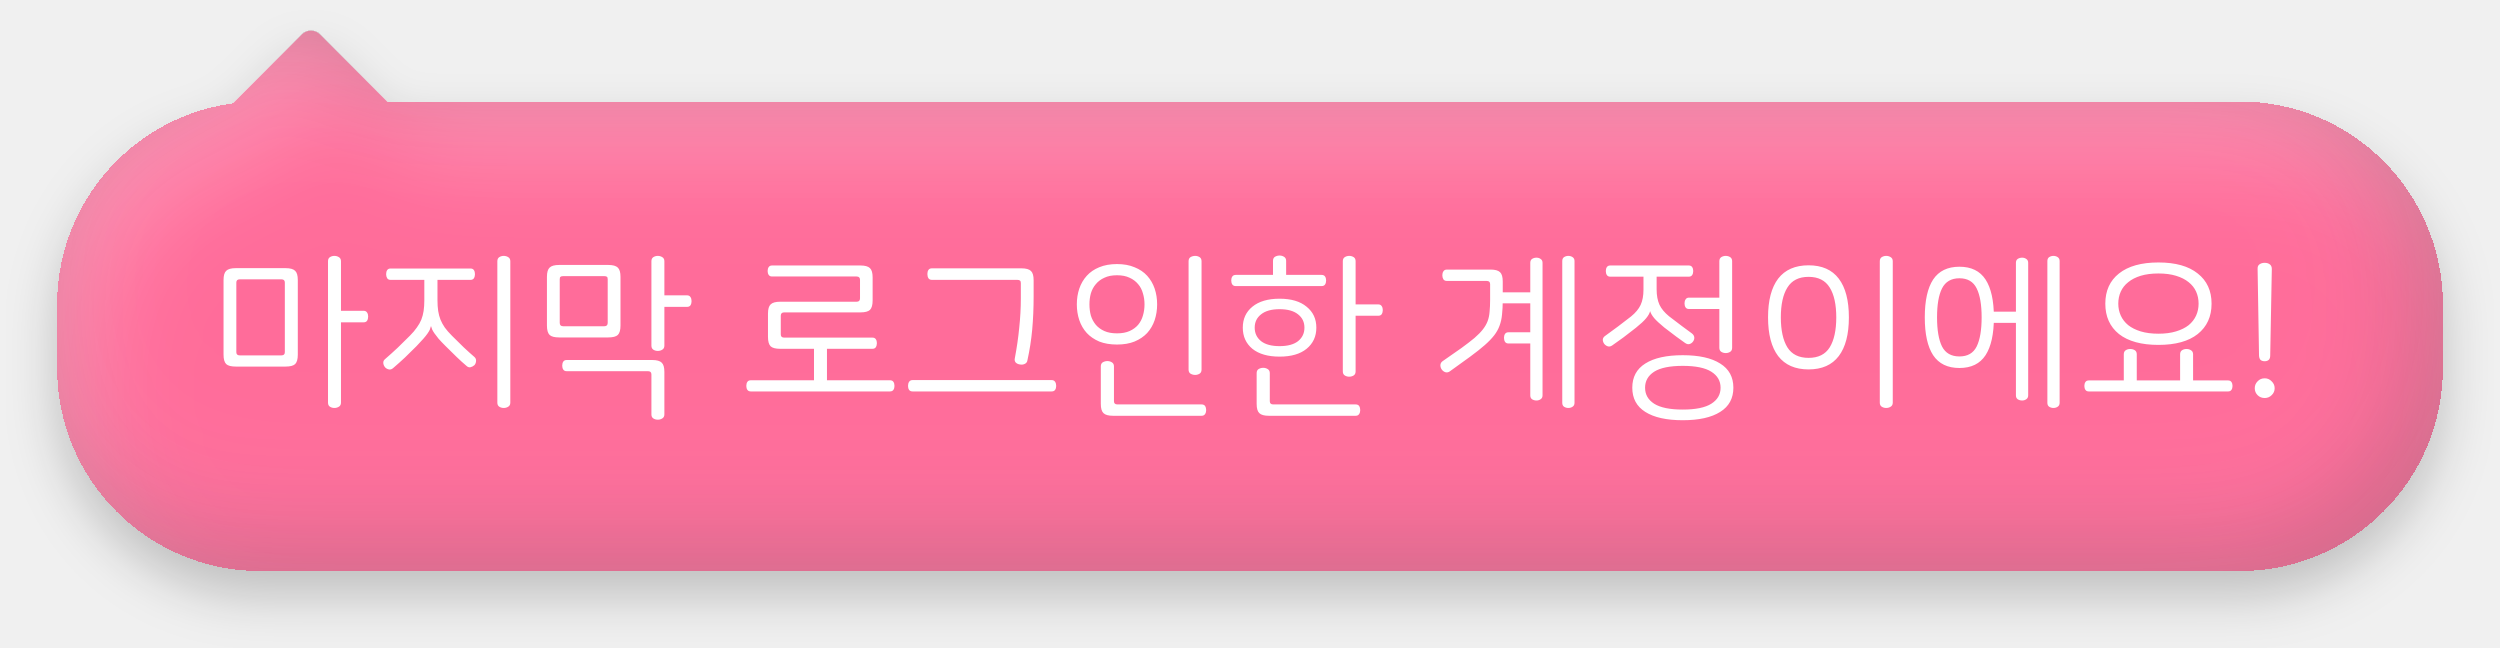
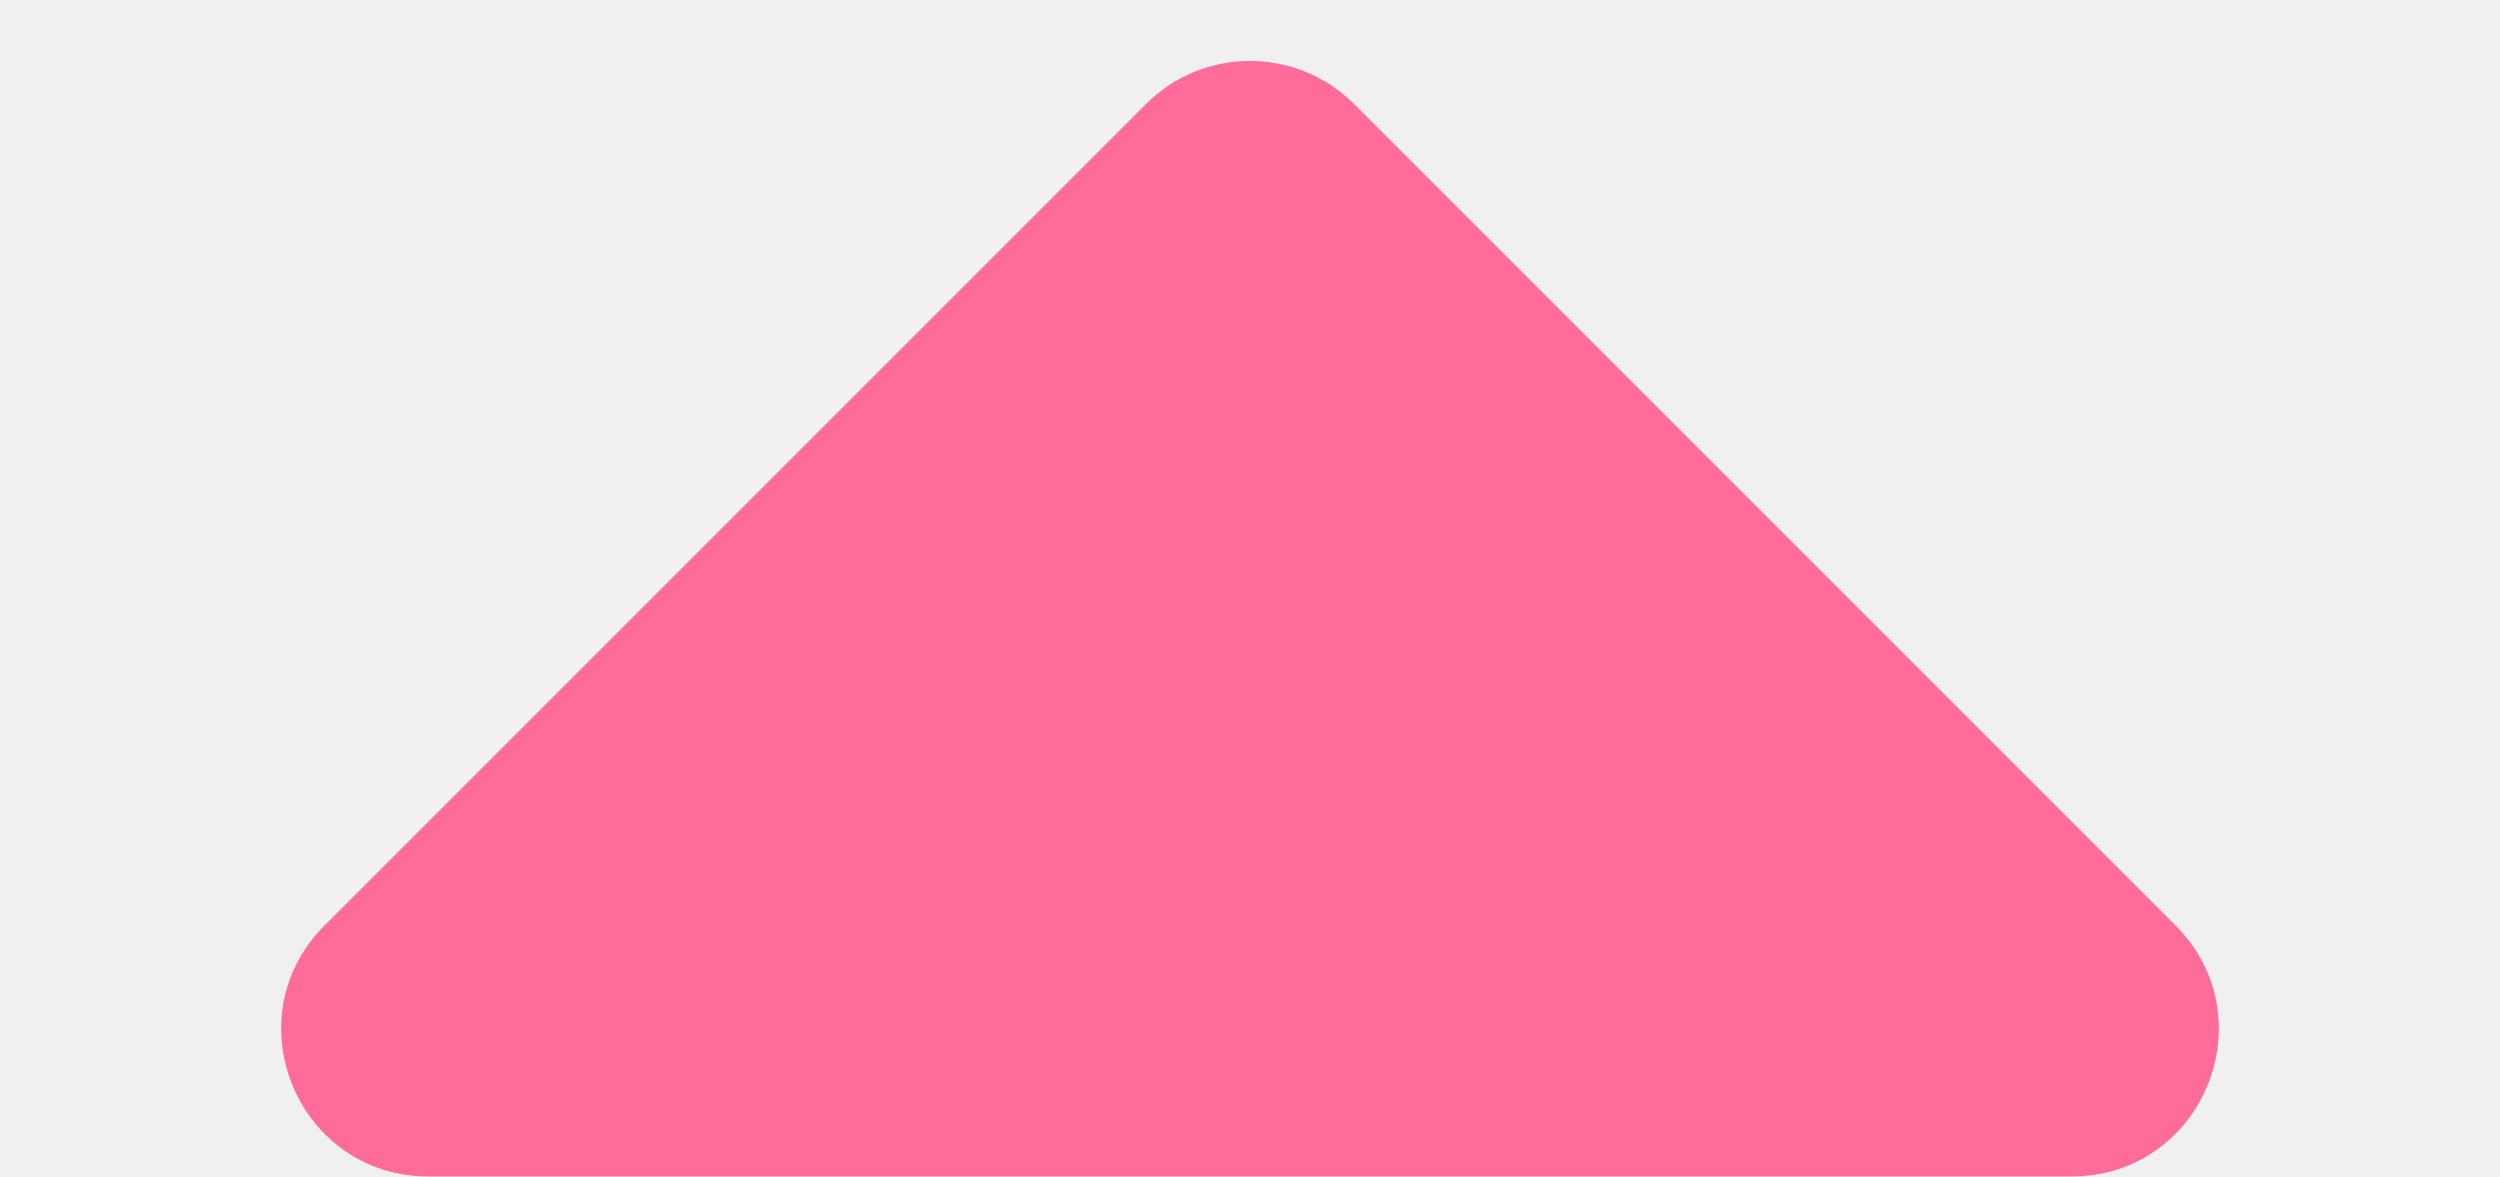
- <svg xmlns="http://www.w3.org/2000/svg" width="197" height="51" viewBox="0 0 197 51" fill="none">
-   <g filter="url(#filter0_diii_988_2071)">
-     <rect x="4.5" y="8" width="188" height="37" rx="16" fill="#FF6C9A" shape-rendering="crispEdges" />
-     <path d="M22.501 21.13C22.865 21.13 23.117 21.2 23.257 21.34C23.397 21.471 23.467 21.713 23.467 22.068V27.948C23.467 28.303 23.397 28.55 23.257 28.69C23.117 28.821 22.865 28.886 22.501 28.886H18.581C18.217 28.886 17.965 28.821 17.825 28.69C17.685 28.55 17.615 28.303 17.615 27.948V22.068C17.615 21.713 17.685 21.471 17.825 21.34C17.965 21.2 18.217 21.13 18.581 21.13H22.501ZM18.889 22.012C18.711 22.012 18.623 22.096 18.623 22.264V27.752C18.623 27.92 18.711 28.004 18.889 28.004H22.179C22.356 28.004 22.445 27.92 22.445 27.752V22.264C22.445 22.096 22.356 22.012 22.179 22.012H18.889ZM26.351 20.164C26.481 20.164 26.598 20.197 26.701 20.262C26.813 20.327 26.869 20.435 26.869 20.584V24.49H28.647C28.777 24.49 28.871 24.537 28.927 24.63C28.983 24.714 29.011 24.817 29.011 24.938C29.011 25.069 28.983 25.181 28.927 25.274C28.871 25.358 28.777 25.4 28.647 25.4H26.869V31.728C26.869 31.877 26.813 31.985 26.701 32.05C26.598 32.115 26.481 32.148 26.351 32.148C26.22 32.148 26.103 32.115 26.001 32.05C25.898 31.985 25.847 31.877 25.847 31.728V20.584C25.847 20.435 25.898 20.327 26.001 20.262C26.103 20.197 26.22 20.164 26.351 20.164ZM37.077 21.158C37.198 21.158 37.287 21.2 37.343 21.284C37.399 21.368 37.427 21.475 37.427 21.606C37.427 21.727 37.399 21.835 37.343 21.928C37.287 22.012 37.198 22.054 37.077 22.054H34.473V23.664C34.473 23.972 34.492 24.252 34.529 24.504C34.566 24.747 34.627 24.975 34.711 25.19C34.795 25.395 34.907 25.601 35.047 25.806C35.196 26.011 35.383 26.226 35.607 26.45C35.924 26.767 36.237 27.075 36.545 27.374C36.853 27.663 37.133 27.915 37.385 28.13C37.488 28.223 37.53 28.335 37.511 28.466C37.502 28.587 37.46 28.69 37.385 28.774C37.292 28.858 37.184 28.914 37.063 28.942C36.951 28.961 36.844 28.919 36.741 28.816C36.508 28.62 36.256 28.391 35.985 28.13C35.714 27.869 35.42 27.579 35.103 27.262C34.879 27.038 34.697 26.847 34.557 26.688C34.426 26.529 34.319 26.389 34.235 26.268C34.151 26.147 34.09 26.044 34.053 25.96C34.016 25.867 33.988 25.783 33.969 25.708H33.955C33.936 25.792 33.908 25.881 33.871 25.974C33.834 26.058 33.773 26.161 33.689 26.282C33.605 26.403 33.493 26.543 33.353 26.702C33.213 26.861 33.036 27.052 32.821 27.276C32.504 27.593 32.2 27.892 31.911 28.172C31.622 28.443 31.314 28.718 30.987 28.998C30.875 29.101 30.758 29.138 30.637 29.11C30.516 29.082 30.418 29.026 30.343 28.942C30.259 28.839 30.212 28.727 30.203 28.606C30.194 28.485 30.24 28.382 30.343 28.298C30.698 27.99 31.034 27.687 31.351 27.388C31.668 27.08 31.986 26.767 32.303 26.45C32.527 26.226 32.709 26.011 32.849 25.806C32.998 25.601 33.115 25.395 33.199 25.19C33.283 24.975 33.344 24.747 33.381 24.504C33.418 24.252 33.437 23.972 33.437 23.664V22.054H30.777C30.656 22.054 30.567 22.012 30.511 21.928C30.455 21.835 30.427 21.727 30.427 21.606C30.427 21.475 30.455 21.368 30.511 21.284C30.567 21.2 30.656 21.158 30.777 21.158H37.077ZM39.695 20.164C39.826 20.164 39.942 20.197 40.045 20.262C40.157 20.327 40.213 20.435 40.213 20.584V31.728C40.213 31.877 40.157 31.985 40.045 32.05C39.942 32.115 39.826 32.148 39.695 32.148C39.564 32.148 39.448 32.115 39.345 32.05C39.242 31.985 39.191 31.877 39.191 31.728V20.584C39.191 20.435 39.242 20.327 39.345 20.262C39.448 20.197 39.564 20.164 39.695 20.164ZM47.929 20.878C48.293 20.878 48.545 20.948 48.685 21.088C48.825 21.219 48.895 21.461 48.895 21.816V25.652C48.895 26.007 48.825 26.254 48.685 26.394C48.545 26.525 48.293 26.59 47.929 26.59H44.065C43.701 26.59 43.449 26.525 43.309 26.394C43.169 26.254 43.099 26.007 43.099 25.652V21.816C43.099 21.461 43.169 21.219 43.309 21.088C43.449 20.948 43.701 20.878 44.065 20.878H47.929ZM44.373 21.76C44.27 21.76 44.2 21.779 44.163 21.816C44.126 21.844 44.107 21.909 44.107 22.012V25.442C44.107 25.619 44.196 25.708 44.373 25.708H47.621C47.798 25.708 47.887 25.619 47.887 25.442V22.012C47.887 21.909 47.868 21.844 47.831 21.816C47.794 21.779 47.724 21.76 47.621 21.76H44.373ZM51.835 20.164C51.966 20.164 52.083 20.197 52.185 20.262C52.297 20.327 52.353 20.435 52.353 20.584V23.272H54.131C54.262 23.272 54.355 23.319 54.411 23.412C54.467 23.496 54.495 23.603 54.495 23.734C54.495 23.855 54.467 23.963 54.411 24.056C54.355 24.14 54.262 24.182 54.131 24.182H52.353V27.234C52.353 27.383 52.297 27.491 52.185 27.556C52.083 27.621 51.966 27.654 51.835 27.654C51.705 27.654 51.588 27.621 51.485 27.556C51.383 27.491 51.331 27.383 51.331 27.234V20.584C51.331 20.435 51.383 20.327 51.485 20.262C51.588 20.197 51.705 20.164 51.835 20.164ZM51.387 28.368C51.751 28.368 52.003 28.438 52.143 28.578C52.283 28.709 52.353 28.951 52.353 29.306V32.652C52.353 32.801 52.297 32.909 52.185 32.974C52.083 33.039 51.966 33.072 51.835 33.072C51.705 33.072 51.588 33.039 51.485 32.974C51.383 32.909 51.331 32.801 51.331 32.652V29.502C51.331 29.334 51.242 29.25 51.065 29.25H44.653C44.532 29.25 44.443 29.208 44.387 29.124C44.331 29.04 44.303 28.937 44.303 28.816C44.303 28.685 44.331 28.578 44.387 28.494C44.443 28.41 44.532 28.368 44.653 28.368H51.387ZM67.797 20.92C68.161 20.92 68.413 20.99 68.553 21.13C68.693 21.261 68.763 21.503 68.763 21.858V23.678C68.763 24.033 68.693 24.28 68.553 24.42C68.413 24.551 68.161 24.616 67.797 24.616H61.791C61.614 24.616 61.525 24.705 61.525 24.882V26.352C61.525 26.52 61.614 26.604 61.791 26.604H68.749C68.871 26.604 68.959 26.646 69.015 26.73C69.071 26.814 69.099 26.917 69.099 27.038C69.099 27.159 69.071 27.267 69.015 27.36C68.959 27.444 68.871 27.486 68.749 27.486H61.483C61.119 27.486 60.867 27.421 60.727 27.29C60.587 27.15 60.517 26.903 60.517 26.548V24.714C60.517 24.359 60.587 24.117 60.727 23.986C60.867 23.846 61.119 23.776 61.483 23.776H67.503C67.681 23.776 67.769 23.687 67.769 23.51V22.054C67.769 21.877 67.681 21.788 67.503 21.788H60.839C60.718 21.788 60.629 21.746 60.573 21.662C60.517 21.578 60.489 21.475 60.489 21.354C60.489 21.233 60.517 21.13 60.573 21.046C60.629 20.962 60.718 20.92 60.839 20.92H67.797ZM65.165 29.964H70.121C70.252 29.964 70.345 30.006 70.401 30.09C70.457 30.174 70.485 30.281 70.485 30.412C70.485 30.533 70.457 30.636 70.401 30.72C70.345 30.804 70.252 30.846 70.121 30.846H59.173C59.043 30.846 58.949 30.804 58.893 30.72C58.837 30.636 58.809 30.533 58.809 30.412C58.809 30.281 58.837 30.174 58.893 30.09C58.949 30.006 59.043 29.964 59.173 29.964H64.143V27.01H65.165V29.964ZM80.484 21.144C80.847 21.144 81.1 21.214 81.24 21.354C81.379 21.485 81.45 21.727 81.45 22.082V23.328C81.45 24.271 81.412 25.153 81.338 25.974C81.263 26.786 81.137 27.593 80.96 28.396C80.941 28.527 80.871 28.62 80.749 28.676C80.638 28.732 80.507 28.746 80.358 28.718C80.227 28.699 80.12 28.648 80.035 28.564C79.961 28.471 79.938 28.363 79.966 28.242C80.124 27.411 80.241 26.604 80.316 25.82C80.4 25.036 80.442 24.266 80.442 23.51V22.306C80.442 22.203 80.418 22.138 80.371 22.11C80.334 22.073 80.269 22.054 80.175 22.054H73.442C73.311 22.054 73.218 22.012 73.162 21.928C73.106 21.835 73.078 21.723 73.078 21.592C73.078 21.461 73.106 21.354 73.162 21.27C73.218 21.186 73.311 21.144 73.442 21.144H80.484ZM82.864 29.95C82.994 29.95 83.088 29.997 83.144 30.09C83.2 30.174 83.228 30.281 83.228 30.412C83.228 30.533 83.2 30.636 83.144 30.72C83.088 30.804 82.994 30.846 82.864 30.846H71.915C71.785 30.846 71.692 30.804 71.635 30.72C71.579 30.636 71.552 30.533 71.552 30.412C71.552 30.281 71.579 30.174 71.635 30.09C71.692 29.997 71.785 29.95 71.915 29.95H82.864ZM88.018 20.808C88.55 20.808 89.012 20.892 89.404 21.06C89.805 21.219 90.136 21.443 90.398 21.732C90.659 22.021 90.855 22.357 90.986 22.74C91.116 23.123 91.182 23.538 91.182 23.986C91.182 24.425 91.116 24.84 90.986 25.232C90.855 25.615 90.659 25.951 90.398 26.24C90.136 26.52 89.805 26.744 89.404 26.912C89.012 27.071 88.55 27.15 88.018 27.15C87.486 27.15 87.019 27.071 86.618 26.912C86.226 26.744 85.899 26.52 85.638 26.24C85.376 25.951 85.18 25.615 85.05 25.232C84.919 24.84 84.854 24.425 84.854 23.986C84.854 23.538 84.919 23.123 85.05 22.74C85.18 22.357 85.376 22.021 85.638 21.732C85.899 21.443 86.226 21.219 86.618 21.06C87.019 20.892 87.486 20.808 88.018 20.808ZM88.018 21.69C87.626 21.69 87.294 21.755 87.024 21.886C86.753 22.007 86.529 22.175 86.352 22.39C86.174 22.595 86.044 22.838 85.96 23.118C85.885 23.389 85.848 23.678 85.848 23.986C85.848 24.294 85.885 24.588 85.96 24.868C86.044 25.139 86.174 25.381 86.352 25.596C86.529 25.801 86.753 25.965 87.024 26.086C87.294 26.207 87.626 26.268 88.018 26.268C88.41 26.268 88.741 26.207 89.012 26.086C89.282 25.965 89.506 25.801 89.684 25.596C89.861 25.381 89.987 25.139 90.062 24.868C90.146 24.588 90.188 24.294 90.188 23.986C90.188 23.678 90.146 23.389 90.062 23.118C89.987 22.838 89.861 22.595 89.684 22.39C89.506 22.175 89.282 22.007 89.012 21.886C88.741 21.755 88.41 21.69 88.018 21.69ZM94.178 20.164C94.308 20.164 94.425 20.197 94.528 20.262C94.63 20.327 94.682 20.435 94.682 20.584V29.124C94.682 29.273 94.63 29.381 94.528 29.446C94.425 29.511 94.308 29.544 94.178 29.544C94.047 29.544 93.926 29.511 93.814 29.446C93.711 29.381 93.66 29.273 93.66 29.124V20.584C93.66 20.435 93.711 20.327 93.814 20.262C93.926 20.197 94.047 20.164 94.178 20.164ZM87.262 28.452C87.392 28.452 87.509 28.485 87.612 28.55C87.724 28.615 87.78 28.723 87.78 28.872V31.616C87.78 31.784 87.868 31.868 88.046 31.868H94.682C94.812 31.868 94.906 31.91 94.962 31.994C95.018 32.087 95.046 32.195 95.046 32.316C95.046 32.437 95.018 32.54 94.962 32.624C94.906 32.717 94.812 32.764 94.682 32.764H87.71C87.346 32.764 87.094 32.694 86.954 32.554C86.814 32.423 86.744 32.181 86.744 31.826V28.872C86.744 28.723 86.795 28.615 86.898 28.55C87.01 28.485 87.131 28.452 87.262 28.452ZM100.83 23.538C101.745 23.538 102.454 23.748 102.958 24.168C103.471 24.579 103.728 25.129 103.728 25.82C103.728 26.511 103.471 27.066 102.958 27.486C102.454 27.897 101.745 28.102 100.83 28.102C99.915 28.102 99.201 27.897 98.688 27.486C98.184 27.066 97.932 26.511 97.932 25.82C97.932 25.129 98.184 24.579 98.688 24.168C99.201 23.748 99.915 23.538 100.83 23.538ZM100.83 20.136C100.961 20.136 101.077 20.169 101.18 20.234C101.292 20.299 101.348 20.407 101.348 20.556V21.662H104.134C104.265 21.662 104.358 21.704 104.414 21.788C104.47 21.872 104.498 21.975 104.498 22.096C104.498 22.227 104.47 22.334 104.414 22.418C104.358 22.502 104.265 22.544 104.134 22.544H97.386C97.255 22.544 97.162 22.502 97.106 22.418C97.05 22.334 97.022 22.227 97.022 22.096C97.022 21.975 97.05 21.872 97.106 21.788C97.162 21.704 97.255 21.662 97.386 21.662H100.312V20.556C100.312 20.407 100.363 20.299 100.466 20.234C100.578 20.169 100.699 20.136 100.83 20.136ZM100.83 24.364C100.195 24.364 99.71 24.499 99.374 24.77C99.038 25.031 98.87 25.381 98.87 25.82C98.87 26.259 99.038 26.613 99.374 26.884C99.71 27.145 100.195 27.276 100.83 27.276C101.465 27.276 101.95 27.145 102.286 26.884C102.622 26.613 102.79 26.259 102.79 25.82C102.79 25.381 102.622 25.031 102.286 24.77C101.95 24.499 101.465 24.364 100.83 24.364ZM106.318 20.164C106.449 20.164 106.565 20.197 106.668 20.262C106.771 20.327 106.822 20.435 106.822 20.584V23.986H108.6C108.731 23.986 108.824 24.033 108.88 24.126C108.936 24.21 108.964 24.313 108.964 24.434C108.964 24.555 108.936 24.663 108.88 24.756C108.824 24.84 108.731 24.882 108.6 24.882H106.822V29.264C106.822 29.413 106.771 29.521 106.668 29.586C106.565 29.651 106.449 29.684 106.318 29.684C106.187 29.684 106.071 29.651 105.968 29.586C105.865 29.521 105.814 29.413 105.814 29.264V20.584C105.814 20.435 105.865 20.327 105.968 20.262C106.071 20.197 106.187 20.164 106.318 20.164ZM99.542 28.984C99.673 28.984 99.789 29.017 99.892 29.082C100.004 29.147 100.06 29.255 100.06 29.404V31.616C100.06 31.784 100.149 31.868 100.326 31.868H106.822C106.953 31.868 107.046 31.91 107.102 31.994C107.158 32.087 107.186 32.195 107.186 32.316C107.186 32.437 107.158 32.54 107.102 32.624C107.046 32.717 106.953 32.764 106.822 32.764H99.99C99.626 32.764 99.374 32.694 99.234 32.554C99.094 32.423 99.024 32.181 99.024 31.826V29.404C99.024 29.255 99.075 29.147 99.178 29.082C99.29 29.017 99.411 28.984 99.542 28.984ZM117.45 21.242C117.814 21.242 118.066 21.312 118.206 21.452C118.346 21.583 118.416 21.825 118.416 22.18V23.65C118.416 24.079 118.397 24.457 118.36 24.784C118.332 25.101 118.267 25.395 118.164 25.666C118.071 25.927 117.931 26.179 117.744 26.422C117.557 26.665 117.31 26.921 117.002 27.192C116.694 27.463 116.311 27.766 115.854 28.102C115.406 28.429 114.869 28.816 114.244 29.264C114.141 29.339 114.029 29.362 113.908 29.334C113.787 29.297 113.689 29.227 113.614 29.124C113.539 29.021 113.502 28.905 113.502 28.774C113.511 28.643 113.567 28.541 113.67 28.466C114.249 28.065 114.743 27.719 115.154 27.43C115.565 27.131 115.91 26.865 116.19 26.632C116.47 26.389 116.689 26.165 116.848 25.96C117.016 25.745 117.142 25.526 117.226 25.302C117.31 25.078 117.361 24.831 117.38 24.56C117.408 24.289 117.422 23.972 117.422 23.608V22.39C117.422 22.222 117.333 22.138 117.156 22.138H114.02C113.889 22.138 113.796 22.096 113.74 22.012C113.684 21.919 113.656 21.811 113.656 21.69C113.656 21.569 113.684 21.466 113.74 21.382C113.796 21.289 113.889 21.242 114.02 21.242H117.45ZM123.582 20.164C123.713 20.164 123.825 20.197 123.918 20.262C124.021 20.327 124.072 20.43 124.072 20.57V31.742C124.072 31.882 124.021 31.985 123.918 32.05C123.825 32.115 123.713 32.148 123.582 32.148C123.461 32.148 123.349 32.115 123.246 32.05C123.153 31.985 123.106 31.882 123.106 31.742V20.57C123.106 20.43 123.153 20.327 123.246 20.262C123.349 20.197 123.461 20.164 123.582 20.164ZM121.076 20.304C121.197 20.304 121.305 20.337 121.398 20.402C121.501 20.467 121.552 20.57 121.552 20.71V31.154C121.552 31.294 121.501 31.397 121.398 31.462C121.305 31.527 121.197 31.56 121.076 31.56C120.945 31.56 120.829 31.527 120.726 31.462C120.633 31.397 120.586 31.294 120.586 31.154V27.066H118.864C118.743 27.066 118.654 27.024 118.598 26.94C118.542 26.856 118.514 26.749 118.514 26.618C118.514 26.497 118.542 26.394 118.598 26.31C118.654 26.226 118.743 26.184 118.864 26.184H120.586V23.902H117.968V23.034H120.586V20.71C120.586 20.57 120.633 20.467 120.726 20.402C120.829 20.337 120.945 20.304 121.076 20.304ZM133.076 20.92C133.198 20.92 133.286 20.962 133.342 21.046C133.398 21.13 133.426 21.233 133.426 21.354C133.426 21.485 133.398 21.592 133.342 21.676C133.286 21.76 133.198 21.802 133.076 21.802H130.542V22.796C130.542 23.281 130.617 23.687 130.766 24.014C130.916 24.331 131.168 24.635 131.522 24.924C131.877 25.195 132.208 25.447 132.516 25.68C132.834 25.913 133.1 26.109 133.314 26.268C133.436 26.361 133.501 26.469 133.51 26.59C133.52 26.702 133.487 26.809 133.412 26.912C133.347 27.005 133.258 27.071 133.146 27.108C133.034 27.145 132.913 27.117 132.782 27.024C132.614 26.912 132.381 26.744 132.082 26.52C131.784 26.296 131.471 26.058 131.144 25.806C130.78 25.507 130.514 25.26 130.346 25.064C130.178 24.859 130.076 24.681 130.038 24.532H130.024C129.987 24.691 129.884 24.873 129.716 25.078C129.548 25.283 129.278 25.535 128.904 25.834C128.578 26.095 128.251 26.347 127.924 26.59C127.607 26.823 127.313 27.033 127.042 27.22C126.921 27.304 126.804 27.327 126.692 27.29C126.58 27.253 126.487 27.187 126.412 27.094C126.338 26.991 126.3 26.879 126.3 26.758C126.31 26.637 126.38 26.534 126.51 26.45C126.846 26.207 127.178 25.965 127.504 25.722C127.831 25.479 128.172 25.218 128.526 24.938C128.881 24.649 129.133 24.345 129.282 24.028C129.432 23.701 129.506 23.3 129.506 22.824V21.802H126.888C126.767 21.802 126.678 21.76 126.622 21.676C126.566 21.592 126.538 21.485 126.538 21.354C126.538 21.233 126.566 21.13 126.622 21.046C126.678 20.962 126.767 20.92 126.888 20.92H133.076ZM135.988 20.164C136.119 20.164 136.236 20.197 136.338 20.262C136.441 20.327 136.492 20.435 136.492 20.584V27.402C136.492 27.551 136.441 27.659 136.338 27.724C136.236 27.789 136.119 27.822 135.988 27.822C135.858 27.822 135.741 27.789 135.638 27.724C135.536 27.659 135.484 27.551 135.484 27.402V24.35H133.09C132.969 24.35 132.88 24.308 132.824 24.224C132.768 24.14 132.74 24.033 132.74 23.902C132.74 23.781 132.768 23.678 132.824 23.594C132.88 23.501 132.969 23.454 133.09 23.454H135.484V20.584C135.484 20.435 135.536 20.327 135.638 20.262C135.741 20.197 135.858 20.164 135.988 20.164ZM132.6 27.99C133.879 27.99 134.864 28.209 135.554 28.648C136.245 29.077 136.59 29.712 136.59 30.552C136.59 31.392 136.245 32.027 135.554 32.456C134.864 32.895 133.879 33.114 132.6 33.114C131.322 33.114 130.337 32.895 129.646 32.456C128.965 32.027 128.624 31.392 128.624 30.552C128.624 29.712 128.965 29.077 129.646 28.648C130.337 28.209 131.322 27.99 132.6 27.99ZM132.6 28.83C131.583 28.83 130.832 28.984 130.346 29.292C129.87 29.6 129.632 30.02 129.632 30.552C129.632 31.084 129.87 31.504 130.346 31.812C130.832 32.12 131.583 32.274 132.6 32.274C133.618 32.274 134.369 32.12 134.854 31.812C135.34 31.504 135.582 31.084 135.582 30.552C135.582 30.02 135.34 29.6 134.854 29.292C134.369 28.984 133.618 28.83 132.6 28.83ZM142.514 20.906C143.569 20.906 144.362 21.256 144.894 21.956C145.426 22.656 145.692 23.673 145.692 25.008C145.692 26.343 145.426 27.36 144.894 28.06C144.362 28.76 143.569 29.11 142.514 29.11C141.46 29.11 140.662 28.76 140.12 28.06C139.588 27.36 139.322 26.343 139.322 25.008C139.322 23.673 139.588 22.656 140.12 21.956C140.662 21.256 141.46 20.906 142.514 20.906ZM142.514 21.816C141.749 21.816 141.194 22.096 140.848 22.656C140.503 23.207 140.33 23.991 140.33 25.008C140.33 26.025 140.503 26.814 140.848 27.374C141.194 27.925 141.749 28.2 142.514 28.2C143.28 28.2 143.835 27.925 144.18 27.374C144.526 26.814 144.698 26.025 144.698 25.008C144.698 23.991 144.526 23.207 144.18 22.656C143.835 22.096 143.28 21.816 142.514 21.816ZM148.632 20.164C148.763 20.164 148.88 20.197 148.982 20.262C149.094 20.327 149.15 20.435 149.15 20.584V31.728C149.15 31.877 149.094 31.985 148.982 32.05C148.88 32.115 148.763 32.148 148.632 32.148C148.502 32.148 148.385 32.115 148.282 32.05C148.18 31.985 148.128 31.877 148.128 31.728V20.584C148.128 20.435 148.18 20.327 148.282 20.262C148.385 20.197 148.502 20.164 148.632 20.164ZM154.403 21.018C155.336 21.018 156.022 21.354 156.461 22.026C156.899 22.698 157.119 23.692 157.119 25.008C157.119 26.324 156.899 27.318 156.461 27.99C156.022 28.662 155.336 28.998 154.403 28.998C153.469 28.998 152.779 28.662 152.331 27.99C151.892 27.318 151.673 26.324 151.673 25.008C151.673 23.692 151.892 22.698 152.331 22.026C152.779 21.354 153.469 21.018 154.403 21.018ZM154.403 21.928C153.759 21.928 153.301 22.194 153.031 22.726C152.769 23.249 152.639 24.009 152.639 25.008C152.639 26.007 152.769 26.772 153.031 27.304C153.301 27.827 153.759 28.088 154.403 28.088C155.047 28.088 155.499 27.827 155.761 27.304C156.022 26.772 156.153 26.007 156.153 25.008C156.153 24.009 156.022 23.249 155.761 22.726C155.499 22.194 155.047 21.928 154.403 21.928ZM159.345 20.304C159.466 20.304 159.573 20.337 159.667 20.402C159.769 20.467 159.821 20.57 159.821 20.71V31.154C159.821 31.294 159.769 31.397 159.667 31.462C159.573 31.527 159.466 31.56 159.345 31.56C159.214 31.56 159.097 31.527 158.995 31.462C158.901 31.397 158.855 31.294 158.855 31.154V25.442H156.447V24.56H158.855V20.71C158.855 20.57 158.901 20.467 158.995 20.402C159.097 20.337 159.214 20.304 159.345 20.304ZM161.809 20.164C161.939 20.164 162.051 20.197 162.145 20.262C162.247 20.327 162.299 20.43 162.299 20.57V31.742C162.299 31.882 162.247 31.985 162.145 32.05C162.051 32.115 161.939 32.148 161.809 32.148C161.687 32.148 161.575 32.115 161.473 32.05C161.379 31.985 161.333 31.882 161.333 31.742V20.57C161.333 20.43 161.379 20.327 161.473 20.262C161.575 20.197 161.687 20.164 161.809 20.164ZM170.085 20.682C171.429 20.682 172.46 20.971 173.179 21.55C173.907 22.119 174.271 22.913 174.271 23.93C174.271 24.947 173.907 25.745 173.179 26.324C172.46 26.893 171.429 27.178 170.085 27.178C168.741 27.178 167.705 26.893 166.977 26.324C166.258 25.745 165.899 24.947 165.899 23.93C165.899 22.913 166.258 22.119 166.977 21.55C167.705 20.971 168.741 20.682 170.085 20.682ZM170.085 21.55C169.553 21.55 169.086 21.611 168.685 21.732C168.293 21.853 167.966 22.021 167.705 22.236C167.444 22.441 167.248 22.689 167.117 22.978C166.986 23.267 166.921 23.585 166.921 23.93C166.921 24.266 166.986 24.579 167.117 24.868C167.248 25.157 167.444 25.409 167.705 25.624C167.966 25.829 168.293 25.993 168.685 26.114C169.086 26.235 169.553 26.296 170.085 26.296C170.617 26.296 171.079 26.235 171.471 26.114C171.872 25.993 172.204 25.829 172.465 25.624C172.726 25.409 172.922 25.157 173.053 24.868C173.184 24.579 173.249 24.266 173.249 23.93C173.249 23.585 173.184 23.267 173.053 22.978C172.922 22.689 172.726 22.441 172.465 22.236C172.204 22.021 171.872 21.853 171.471 21.732C171.079 21.611 170.617 21.55 170.085 21.55ZM167.859 27.5C167.999 27.5 168.12 27.533 168.223 27.598C168.326 27.663 168.377 27.771 168.377 27.92V29.978H171.793V27.92C171.793 27.771 171.844 27.663 171.947 27.598C172.05 27.533 172.166 27.5 172.297 27.5C172.428 27.5 172.544 27.533 172.647 27.598C172.759 27.663 172.815 27.771 172.815 27.92V29.978H175.573C175.694 29.978 175.783 30.02 175.839 30.104C175.895 30.188 175.923 30.291 175.923 30.412C175.923 30.533 175.895 30.636 175.839 30.72C175.783 30.804 175.694 30.846 175.573 30.846H164.597C164.476 30.846 164.387 30.804 164.331 30.72C164.275 30.636 164.247 30.533 164.247 30.412C164.247 30.291 164.275 30.188 164.331 30.104C164.387 30.02 164.476 29.978 164.597 29.978H167.355V27.92C167.355 27.771 167.406 27.663 167.509 27.598C167.612 27.533 167.728 27.5 167.859 27.5ZM178.459 20.71C178.627 20.71 178.762 20.752 178.865 20.836C178.968 20.911 179.019 21.032 179.019 21.2L178.893 28.018C178.893 28.177 178.851 28.293 178.767 28.368C178.683 28.433 178.58 28.466 178.459 28.466C178.328 28.466 178.221 28.433 178.137 28.368C178.062 28.293 178.02 28.177 178.011 28.018L177.899 21.2C177.89 21.032 177.936 20.911 178.039 20.836C178.151 20.752 178.291 20.71 178.459 20.71ZM178.459 29.81C178.674 29.81 178.856 29.889 179.005 30.048C179.164 30.197 179.243 30.379 179.243 30.594C179.243 30.809 179.164 30.991 179.005 31.14C178.856 31.289 178.674 31.364 178.459 31.364C178.235 31.364 178.048 31.289 177.899 31.14C177.75 30.991 177.675 30.809 177.675 30.594C177.675 30.379 177.75 30.197 177.899 30.048C178.048 29.889 178.235 29.81 178.459 29.81Z" fill="white" />
-     <path d="M18.914 10L30.086 10C30.977 10 31.423 8.923 30.793 8.293L25.207 2.707C24.817 2.317 24.183 2.317 23.793 2.707L18.207 8.293C17.577 8.923 18.023 10 18.914 10Z" fill="#FF6C9A" />
-   </g>
-   <defs>
-     <filter id="filter0_diii_988_2071" x="0.5" y="-2" width="196" height="53" filterUnits="userSpaceOnUse" color-interpolation-filters="sRGB">
-       <feFlood flood-opacity="0" result="BackgroundImageFix" />
-       <feColorMatrix in="SourceAlpha" type="matrix" values="0 0 0 0 0 0 0 0 0 0 0 0 0 0 0 0 0 0 127 0" result="hardAlpha" />
-       <feOffset dy="2" />
-       <feGaussianBlur stdDeviation="2" />
-       <feComposite in2="hardAlpha" operator="out" />
-       <feColorMatrix type="matrix" values="0 0 0 0 0 0 0 0 0 0 0 0 0 0 0 0 0 0 0.2 0" />
-       <feBlend mode="normal" in2="BackgroundImageFix" result="effect1_dropShadow_988_2071" />
-       <feBlend mode="normal" in="SourceGraphic" in2="effect1_dropShadow_988_2071" result="shape" />
-       <feColorMatrix in="SourceAlpha" type="matrix" values="0 0 0 0 0 0 0 0 0 0 0 0 0 0 0 0 0 0 127 0" result="hardAlpha" />
-       <feOffset dx="2" dy="4" />
-       <feGaussianBlur stdDeviation="4" />
-       <feComposite in2="hardAlpha" operator="arithmetic" k2="-1" k3="1" />
-       <feColorMatrix type="matrix" values="0 0 0 0 1 0 0 0 0 1 0 0 0 0 1 0 0 0 0.25 0" />
-       <feBlend mode="normal" in2="shape" result="effect2_innerShadow_988_2071" />
-       <feColorMatrix in="SourceAlpha" type="matrix" values="0 0 0 0 0 0 0 0 0 0 0 0 0 0 0 0 0 0 127 0" result="hardAlpha" />
-       <feOffset dx="-2" dy="-2" />
-       <feGaussianBlur stdDeviation="4" />
-       <feComposite in2="hardAlpha" operator="arithmetic" k2="-1" k3="1" />
-       <feColorMatrix type="matrix" values="0 0 0 0 0 0 0 0 0 0 0 0 0 0 0 0 0 0 0.2 0" />
-       <feBlend mode="normal" in2="effect2_innerShadow_988_2071" result="effect3_innerShadow_988_2071" />
-       <feColorMatrix in="SourceAlpha" type="matrix" values="0 0 0 0 0 0 0 0 0 0 0 0 0 0 0 0 0 0 127 0" result="hardAlpha" />
-       <feOffset dx="-2" dy="-4" />
-       <feGaussianBlur stdDeviation="6" />
-       <feComposite in2="hardAlpha" operator="arithmetic" k2="-1" k3="1" />
-       <feColorMatrix type="matrix" values="0 0 0 0 1 0 0 0 0 1 0 0 0 0 1 0 0 0 0.1 0" />
-       <feBlend mode="normal" in2="effect3_innerShadow_988_2071" result="effect4_innerShadow_988_2071" />
-     </filter>
-   </defs>
+ <svg xmlns="http://www.w3.org/2000/svg" width="17" height="8" viewBox="0 0 17 8" fill="none">
+   <path d="M2.914 8L14.086 8C14.977 8 15.423 6.923 14.793 6.293L9.207 0.707C8.817 0.317 8.183 0.317 7.793 0.707L2.207 6.293C1.577 6.923 2.023 8 2.914 8Z" fill="#FF6C9A" />
</svg>
